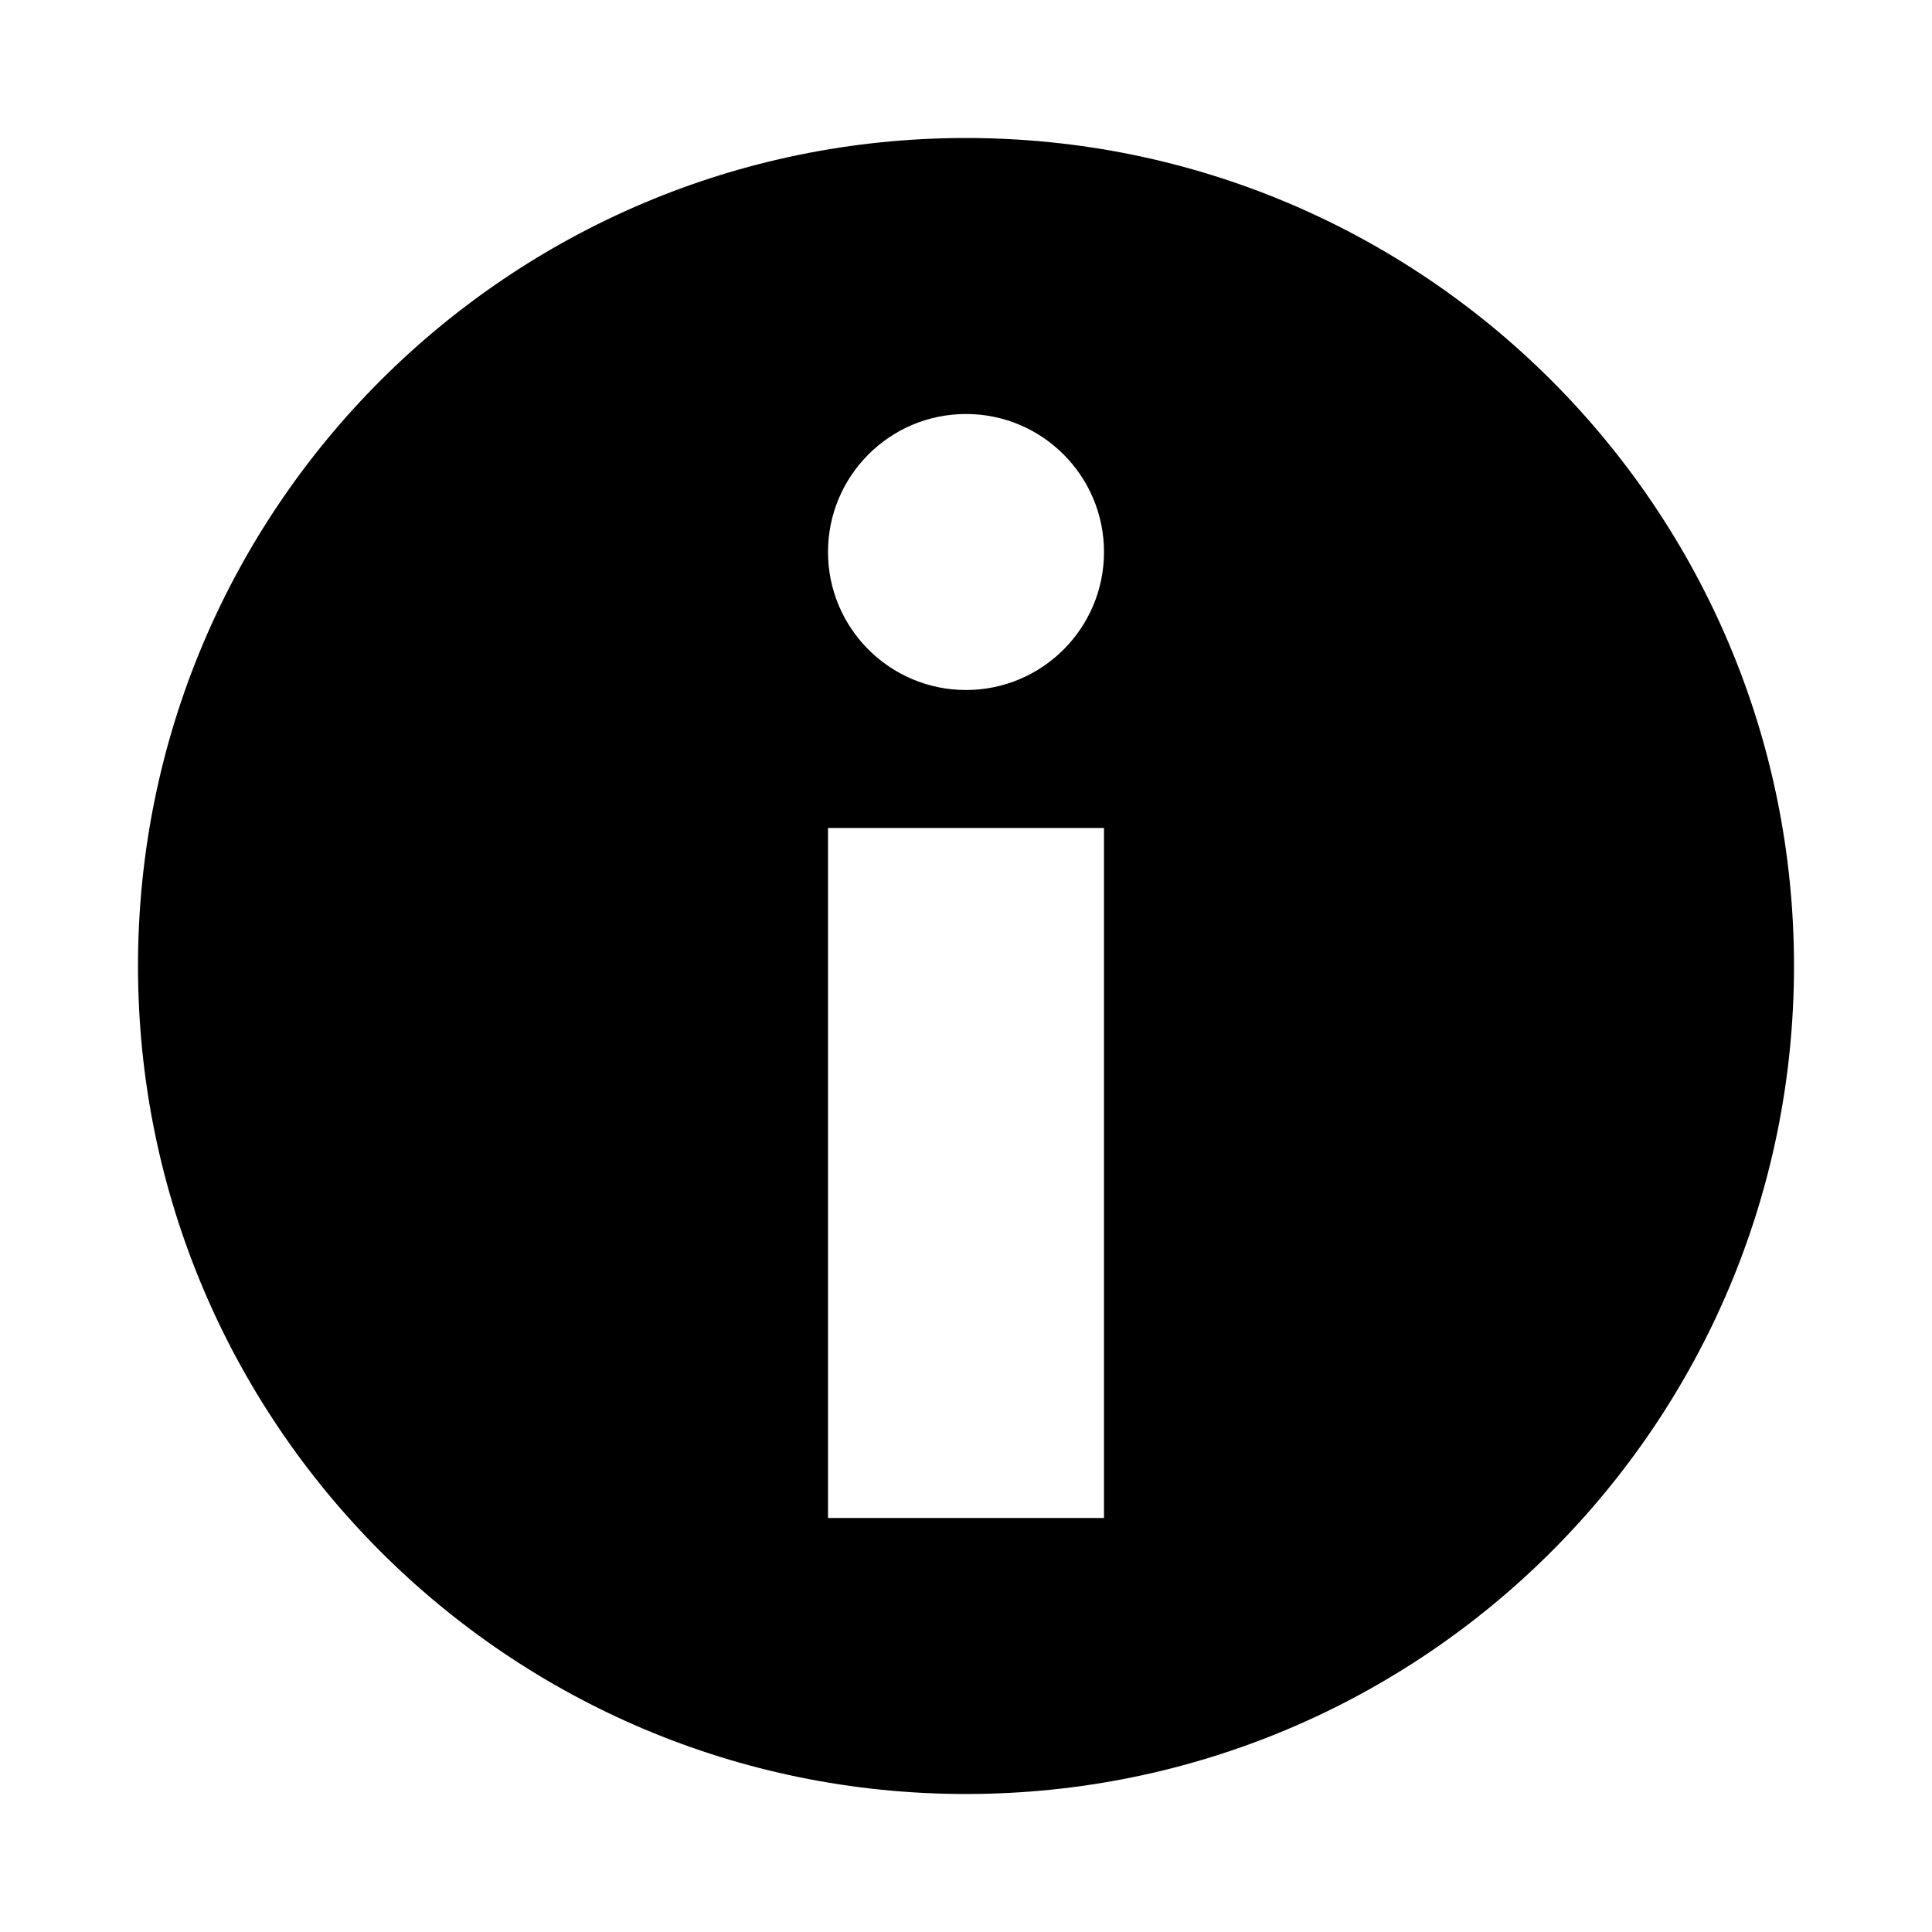
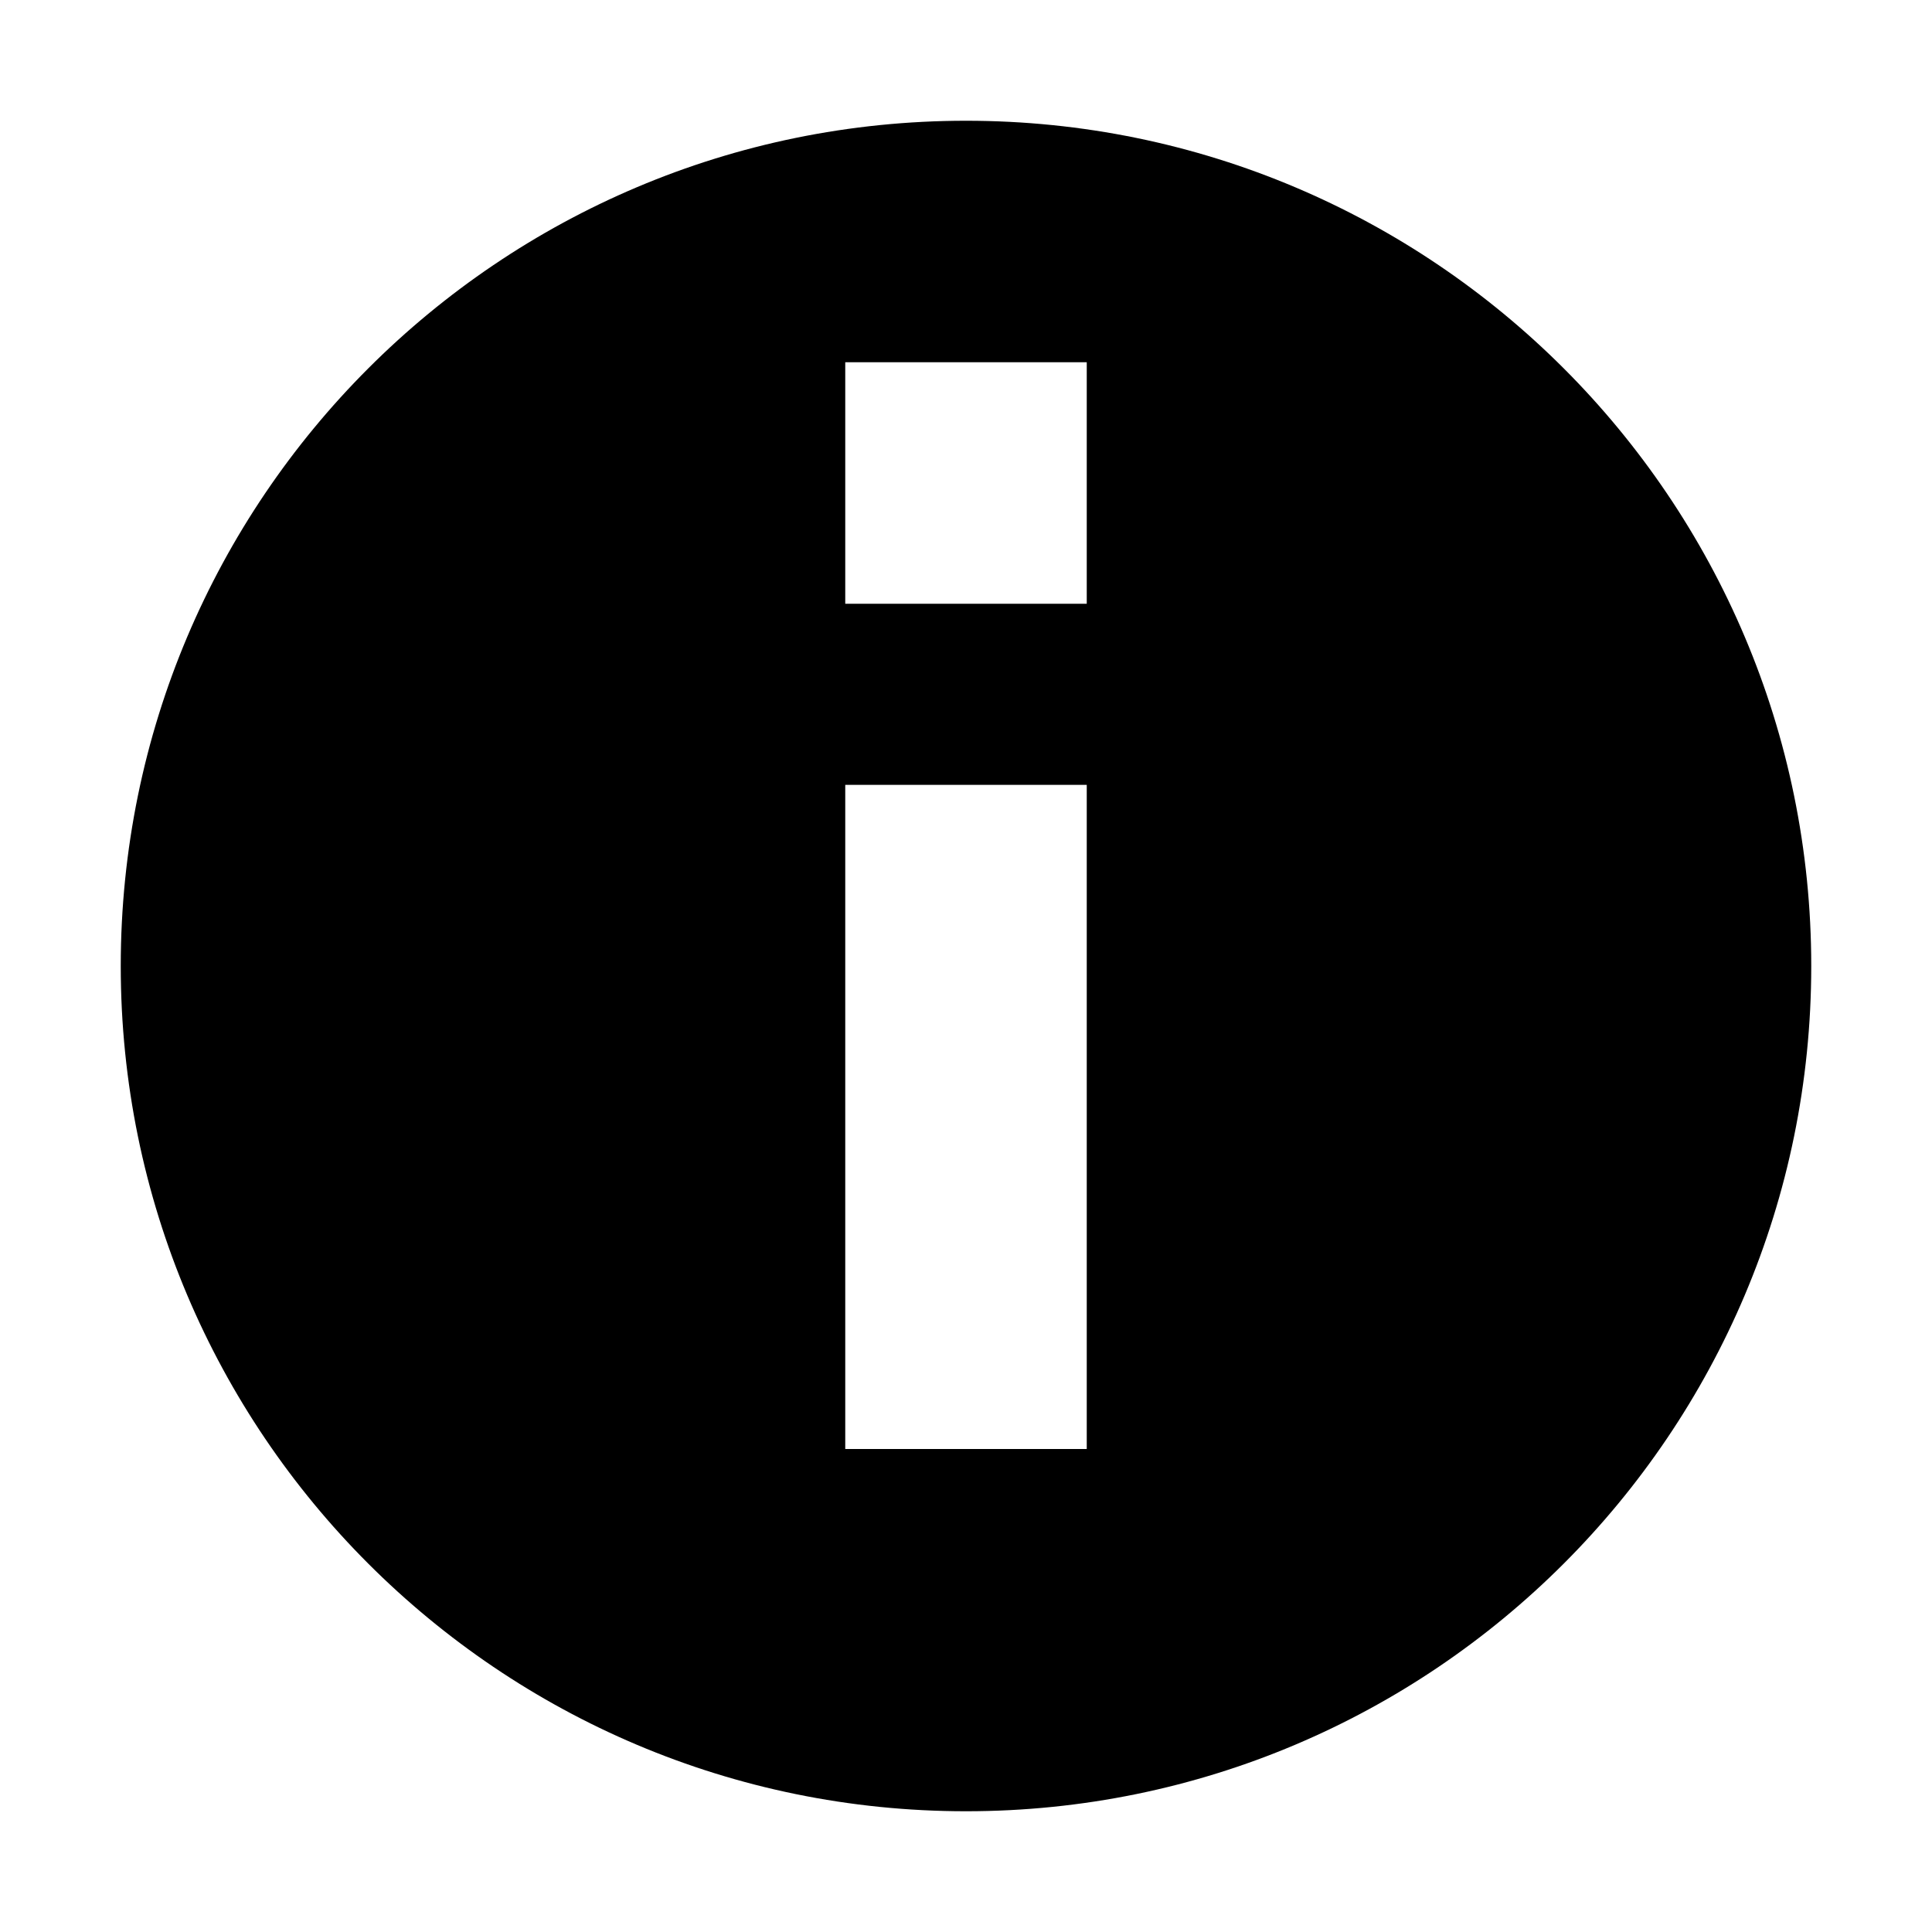
- <svg xmlns="http://www.w3.org/2000/svg" viewBox="0 0 14 14" fill="none" class="ods-icon">
-   <path fill-rule="evenodd" clip-rule="evenodd" d="M7 13C10.314 13 13 10.314 13 7C13 3.686 10.314 1 7 1C3.686 1 1 3.686 1 7C1 10.314 3.686 13 7 13ZM8 4C8 4.552 7.552 5 7 5C6.448 5 6 4.552 6 4C6 3.448 6.448 3 7 3C7.552 3 8 3.448 8 4ZM8 6V11H6V6H8Z" fill="currentColor" />
+ <svg xmlns="http://www.w3.org/2000/svg" viewBox="0 0 16 16" fill="none" class="ods-icon">
+   <path fill-rule="evenodd" clip-rule="evenodd" d="M8 15C11.866 15 15 11.866 15 8C15 4.134 11.866 1 8 1C4.134 1 1 4.134 1 8C1 11.866 4.134 15 8 15ZM7 5V3H9V5H7ZM7 12V6.5H9V12H7Z" fill="currentColor" />
</svg>
